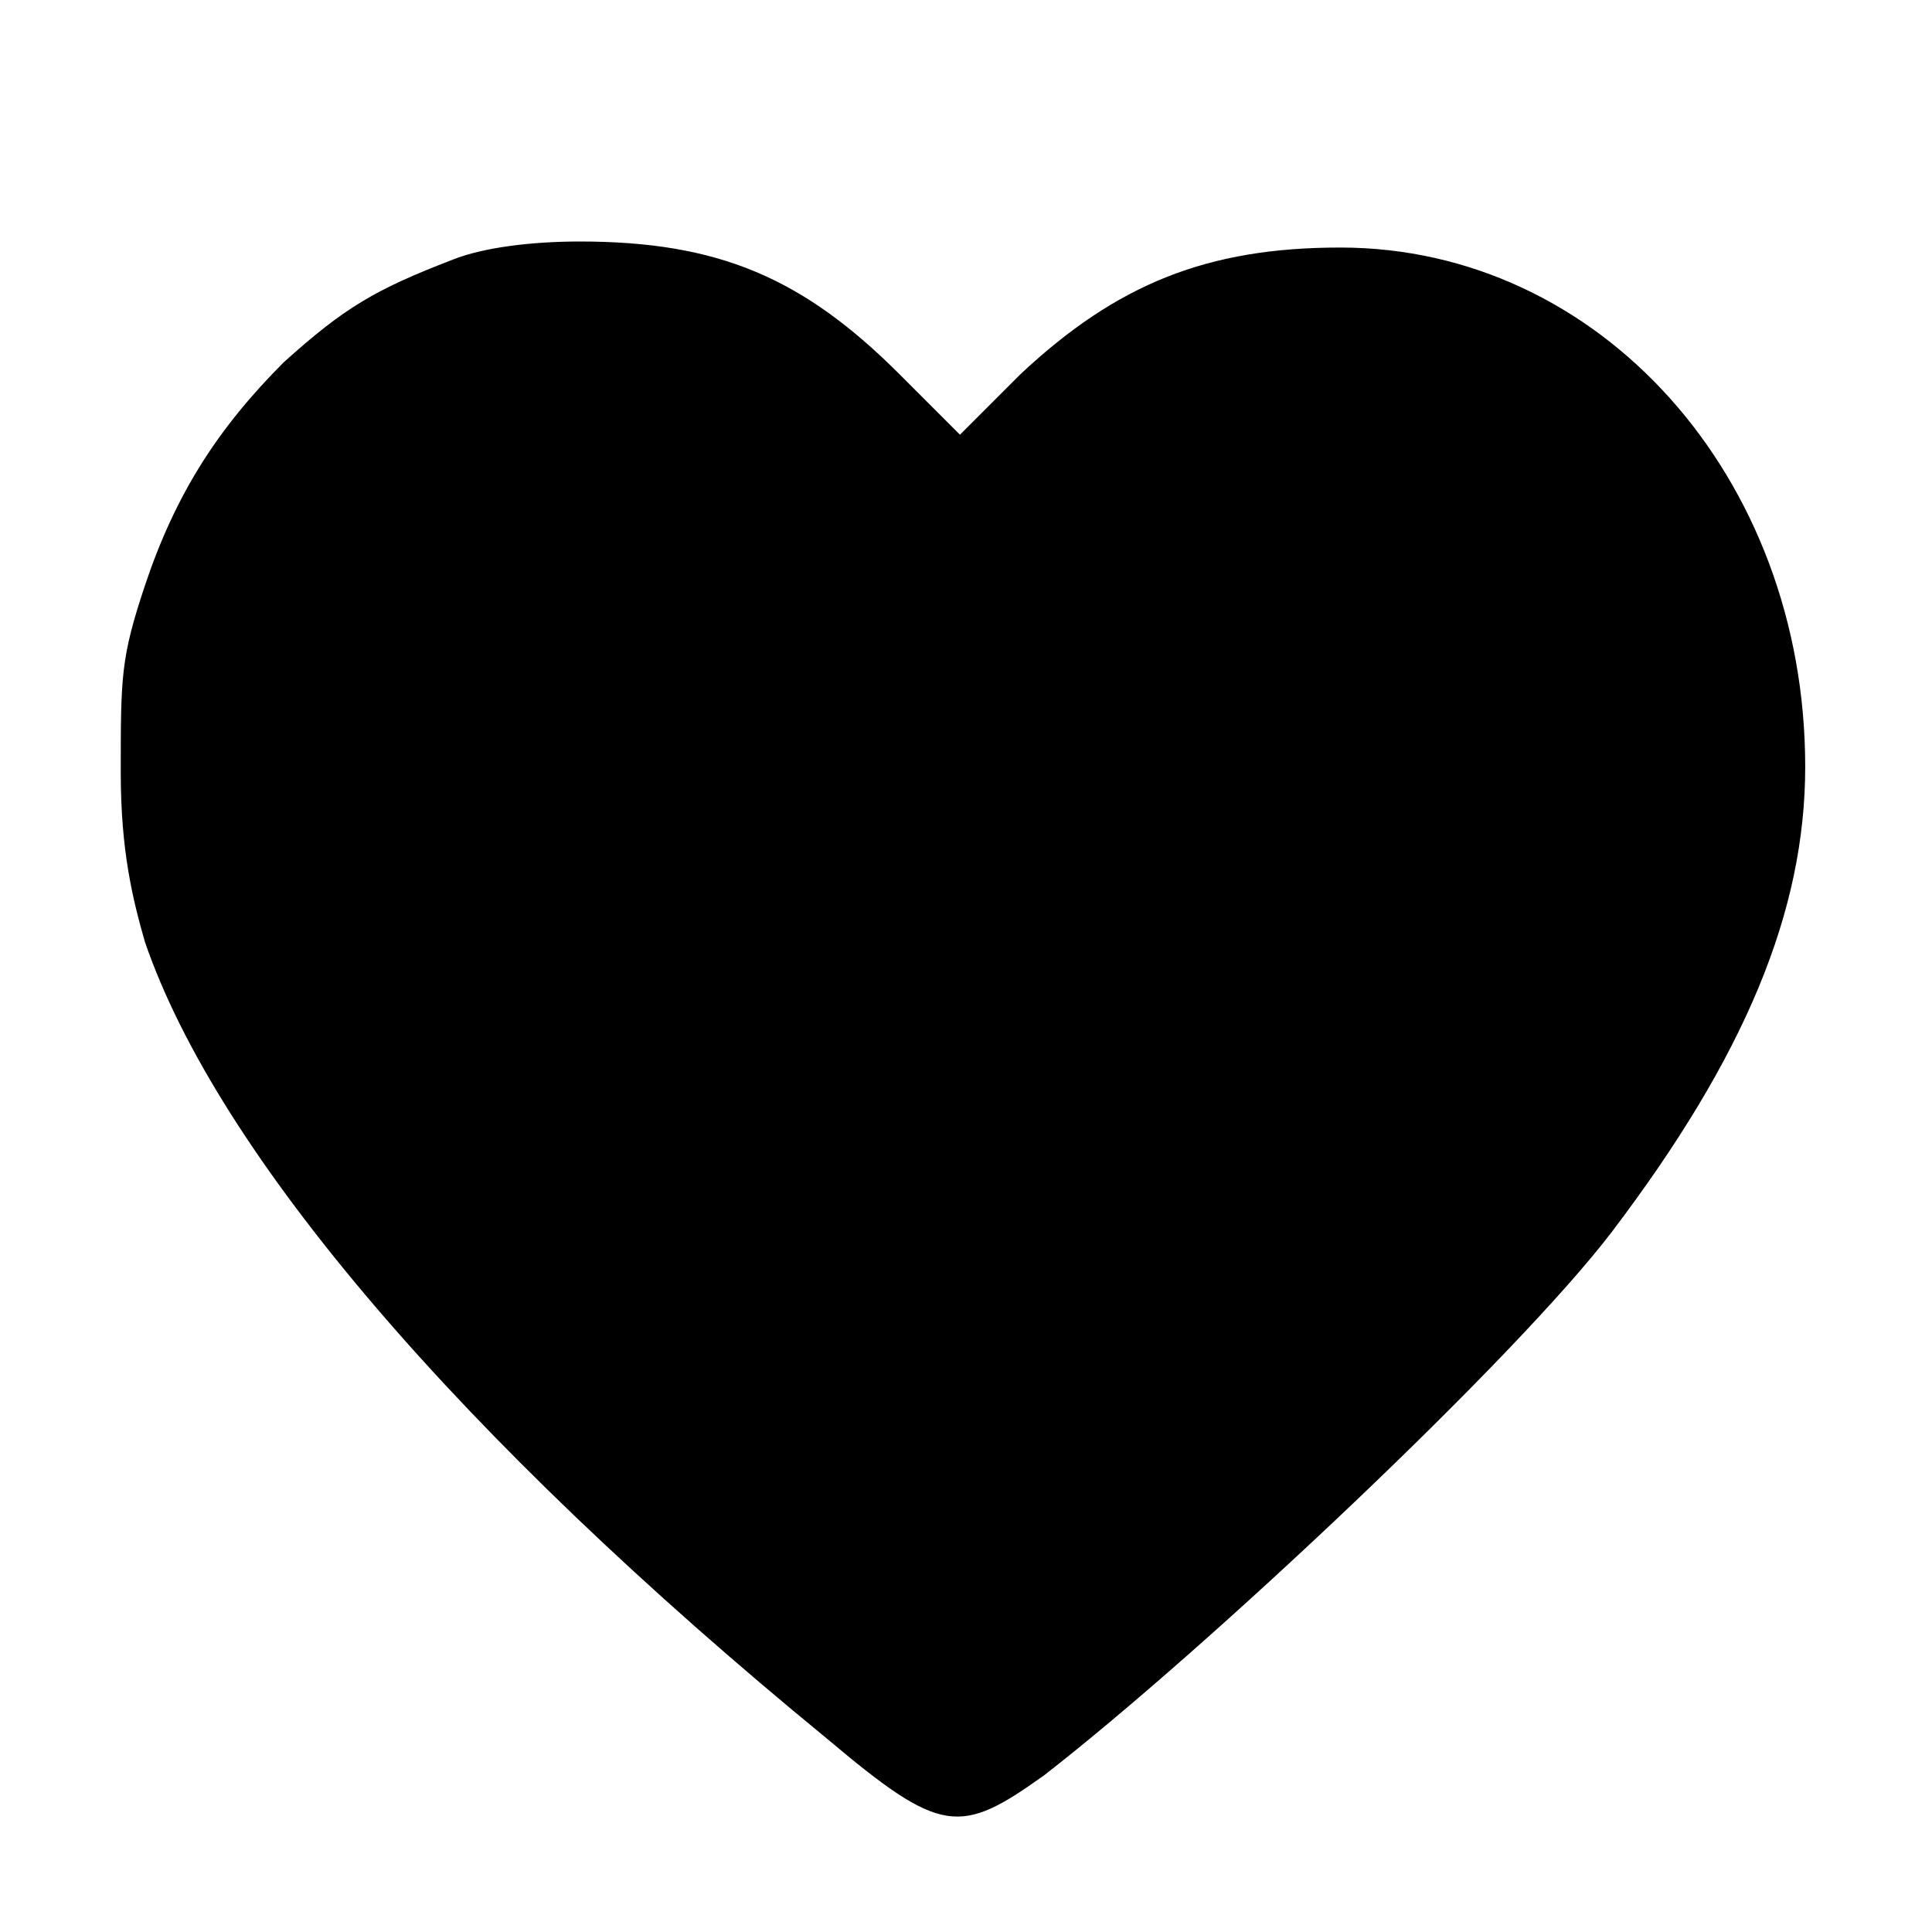
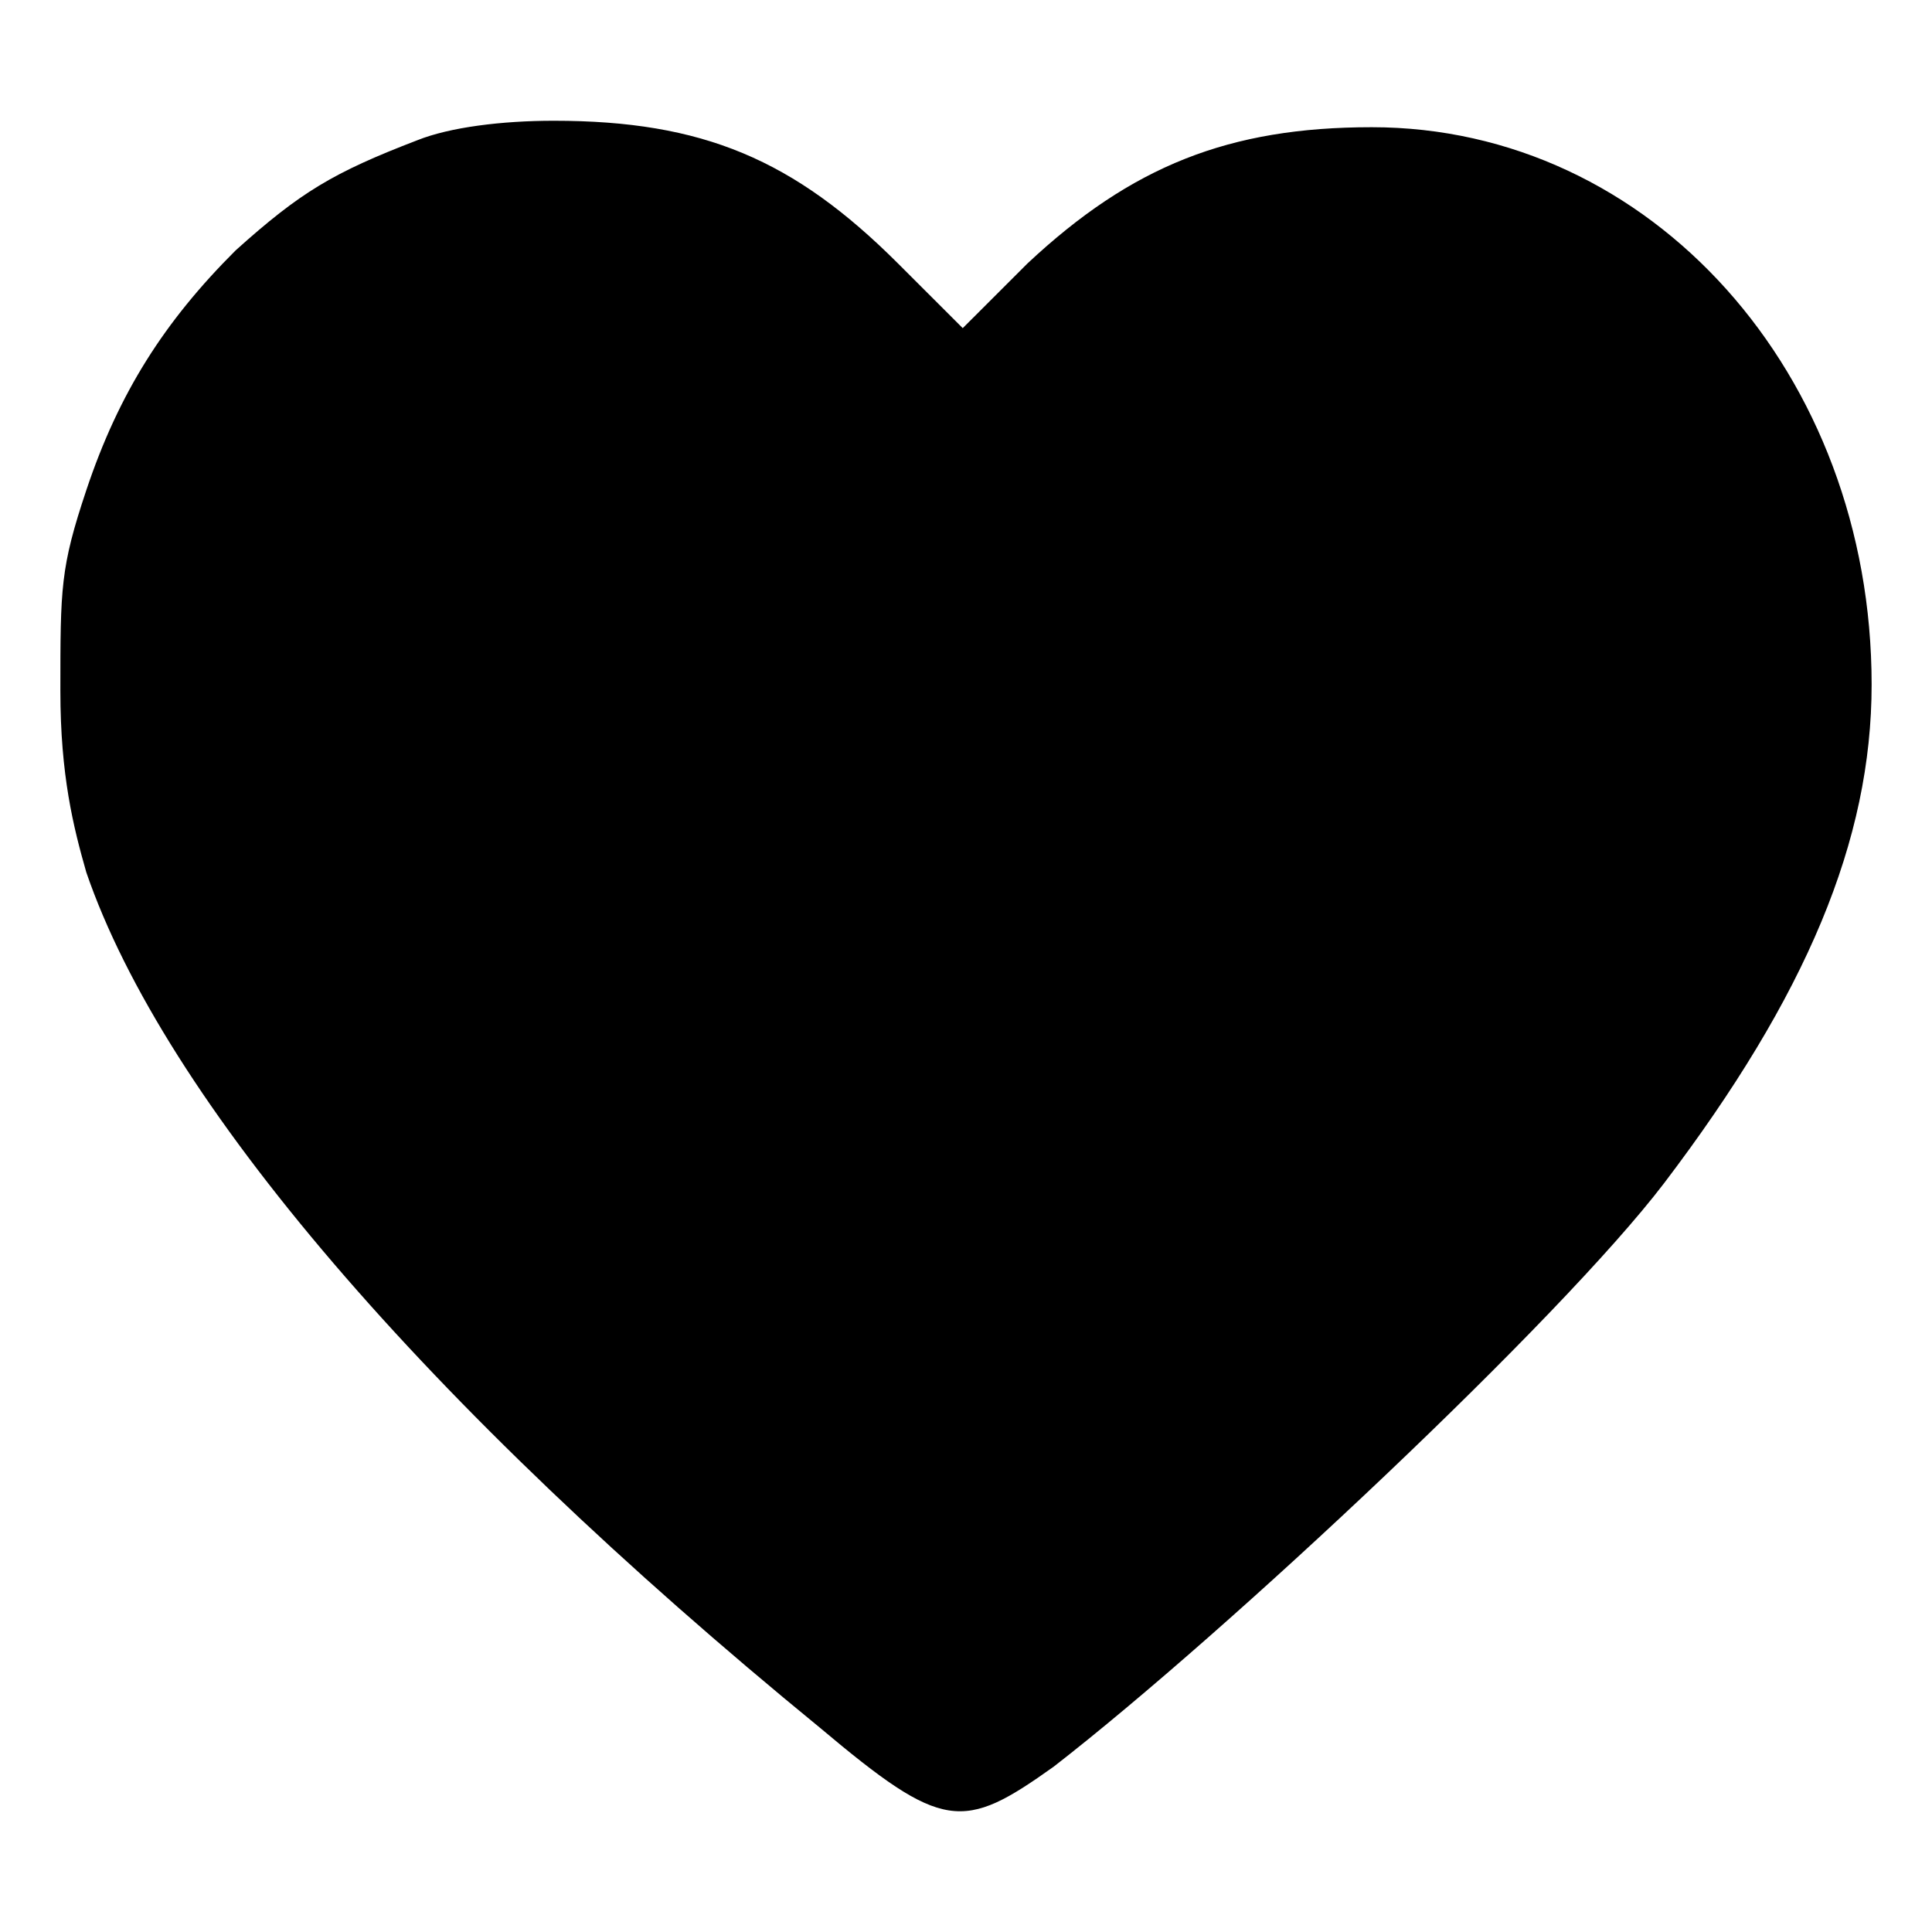
- <svg xmlns="http://www.w3.org/2000/svg" t="1725264909280" class="icon" viewBox="0 0 1024 1024" version="1.1" p-id="15598" width="200" height="200">
-   <path d="M240 137.6c-41.6 16-57.6 25.6-89.6 54.4-35.2 35.2-57.6 70.4-73.6 118.4-12.8 38.4-12.8 48-12.8 99.2 0 41.6 6.4 67.2 12.8 89.6 38.4 112 166.4 262.4 361.6 422.4 60.8 51.2 70.4 51.2 115.2 19.2 86.4-67.2 249.6-220.8 300.8-288 70.4-92.8 102.4-169.6 102.4-246.4 0-153.6-108.8-275.2-246.4-275.2-70.4 0-118.4 19.2-169.6 67.2l-32 32-32-32C425.6 147.2 380.8 128 307.2 128c-25.6 0-51.2 3.2-67.2 9.6z" p-id="15599" />
+ <svg xmlns="http://www.w3.org/2000/svg" width="32" height="32" viewBox="0 0 32 32" fill="none">
+   <path d="M6.914 2.322C5.516 2.859 4.978 3.181 3.903 4.147C2.72 5.327 1.968 6.508 1.43 8.118C1 9.406 1 9.728 1 11.445C1 12.84 1.215 13.699 1.43 14.45C2.72 18.207 7.022 23.251 13.581 28.617C15.624 30.335 15.946 30.335 17.452 29.262C20.355 27.008 25.839 21.856 27.559 19.602C29.925 16.489 31 13.914 31 11.338C31 6.186 27.344 2.107 22.72 2.107C20.355 2.107 18.742 2.751 17.021 4.361L15.946 5.435L14.871 4.361C13.15 2.644 11.645 2 9.172 2C8.312 2 7.452 2.107 6.914 2.322Z" fill="currentColor" />
</svg>
